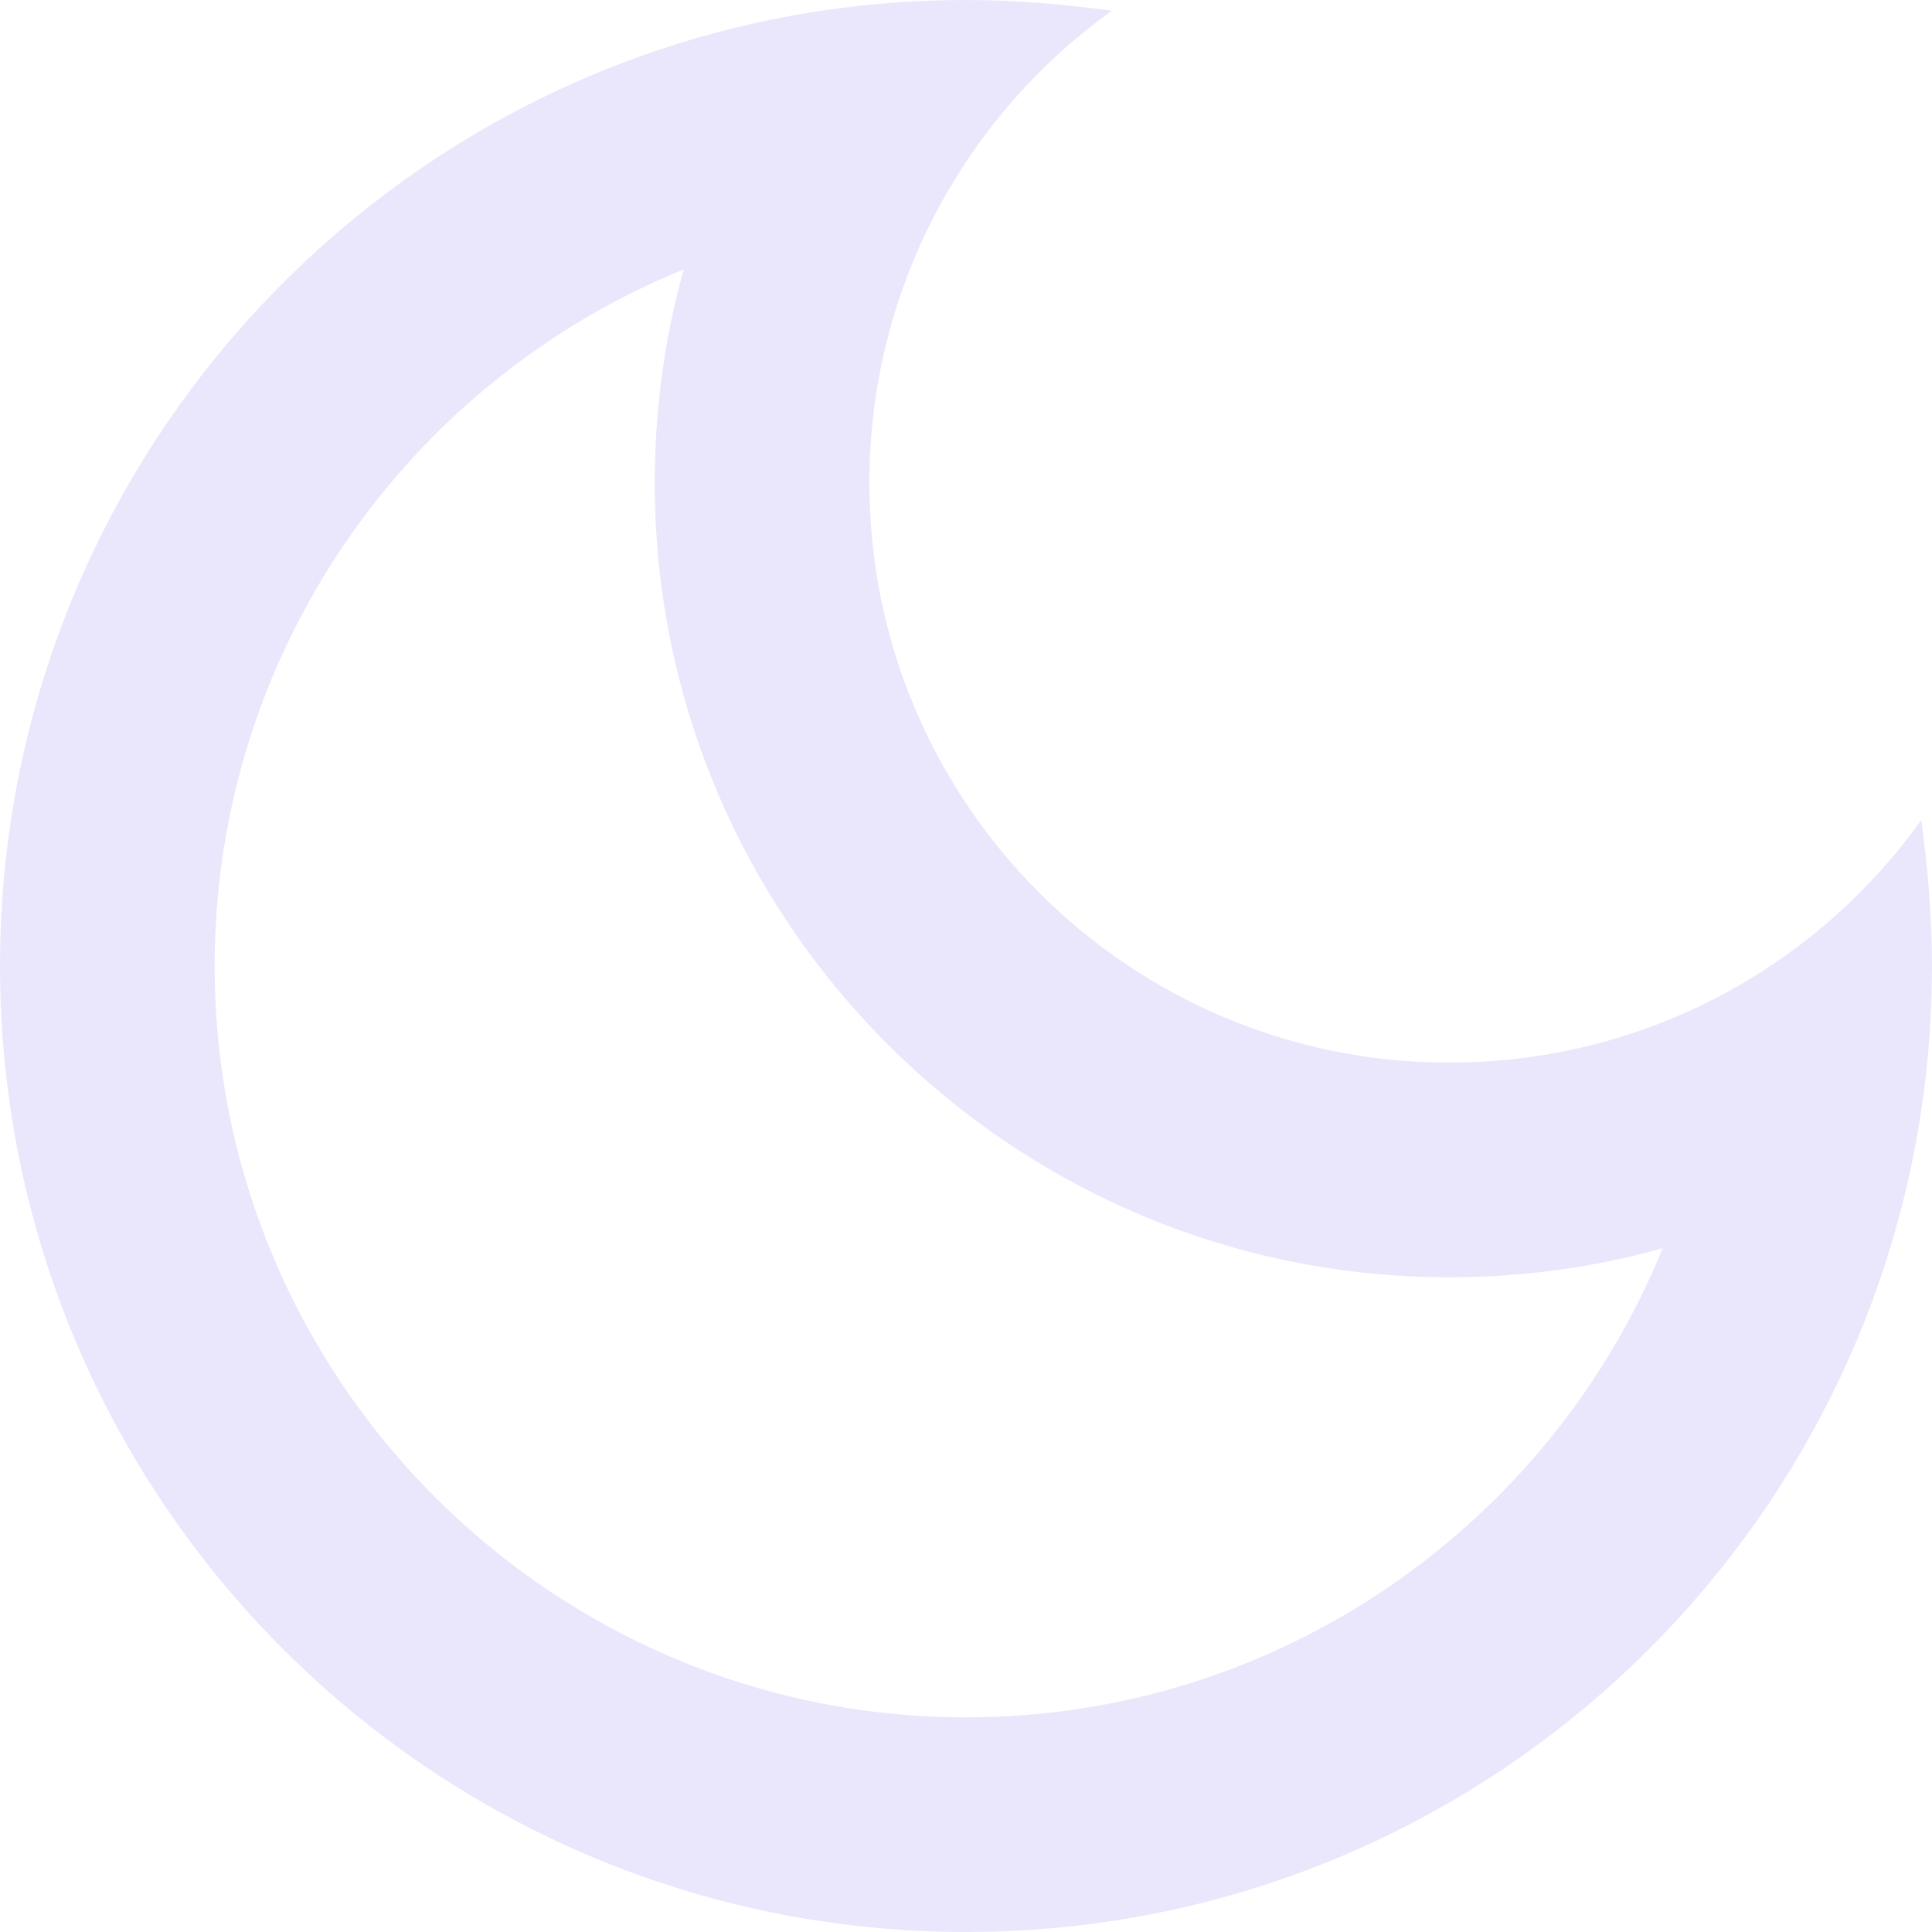
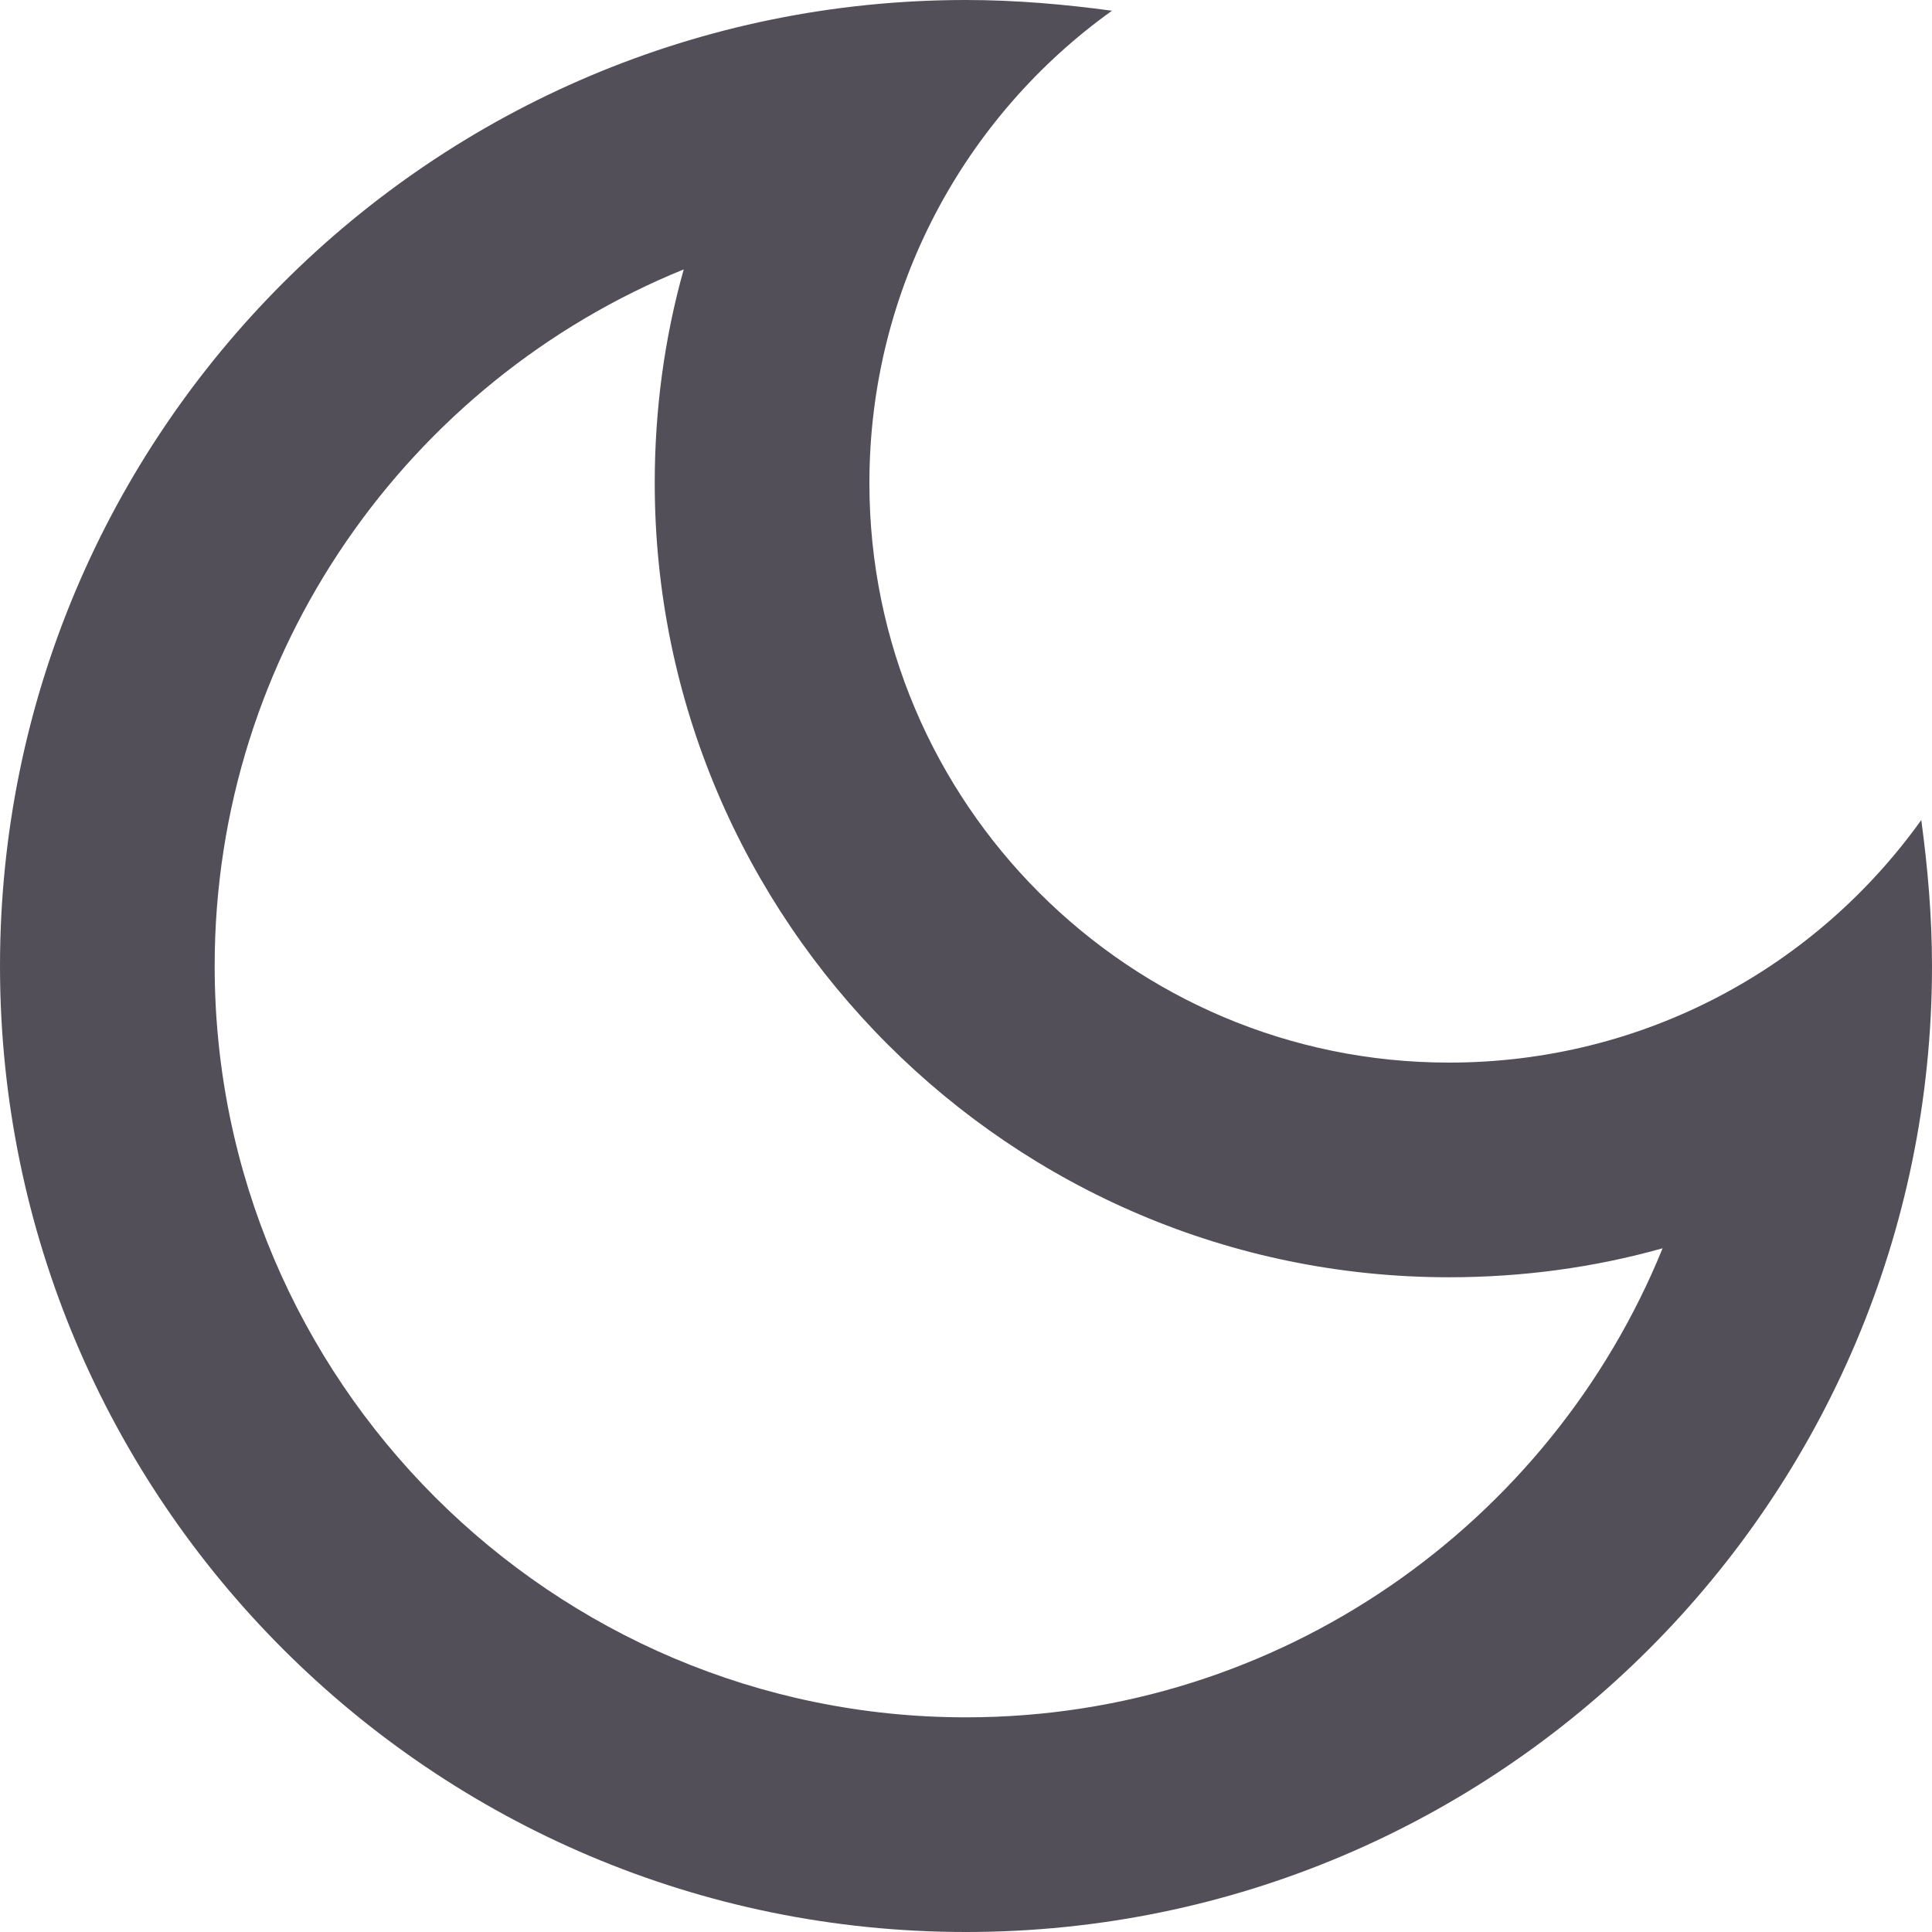
<svg xmlns="http://www.w3.org/2000/svg" width="18" height="18" viewBox="0 0 18 18" fill="none">
-   <path d="M6.37 2.51C6.19 3.15 6.1 3.82 6.1 4.5C6.1 8.58 9.42 11.9 13.5 11.9C14.18 11.9 14.85 11.81 15.49 11.63C14.45 14.19 11.93 16 9 16C5.14 16 2 12.86 2 9C2 6.07 3.81 3.55 6.37 2.51ZM9 0C4.03 0 0 4.03 0 9C0 13.97 4.03 18 9 18C13.97 18 18 13.97 18 9C18 8.54 17.96 8.08 17.9 7.64C16.92 9.01 15.32 9.9 13.5 9.9C10.52 9.9 8.1 7.48 8.1 4.5C8.1 2.69 8.99 1.08 10.36 0.1C9.92 0.04 9.46 0 9 0Z" fill="#E7E3FC" fill-opacity="0.87" />
+   <path d="M6.37 2.51C6.19 3.15 6.1 3.82 6.1 4.5C6.1 8.58 9.42 11.9 13.5 11.9C14.18 11.9 14.85 11.81 15.49 11.63C14.45 14.19 11.93 16 9 16C5.14 16 2 12.86 2 9C2 6.07 3.81 3.55 6.37 2.51ZM9 0C4.03 0 0 4.03 0 9C0 13.97 4.03 18 9 18C13.97 18 18 13.97 18 9C18 8.54 17.96 8.08 17.9 7.64C16.92 9.01 15.32 9.9 13.5 9.9C10.52 9.9 8.1 7.48 8.1 4.5C8.1 2.69 8.99 1.08 10.36 0.1C9.92 0.04 9.46 0 9 0Z" fill="#3A3541" fill-opacity="0.87" />
</svg>
